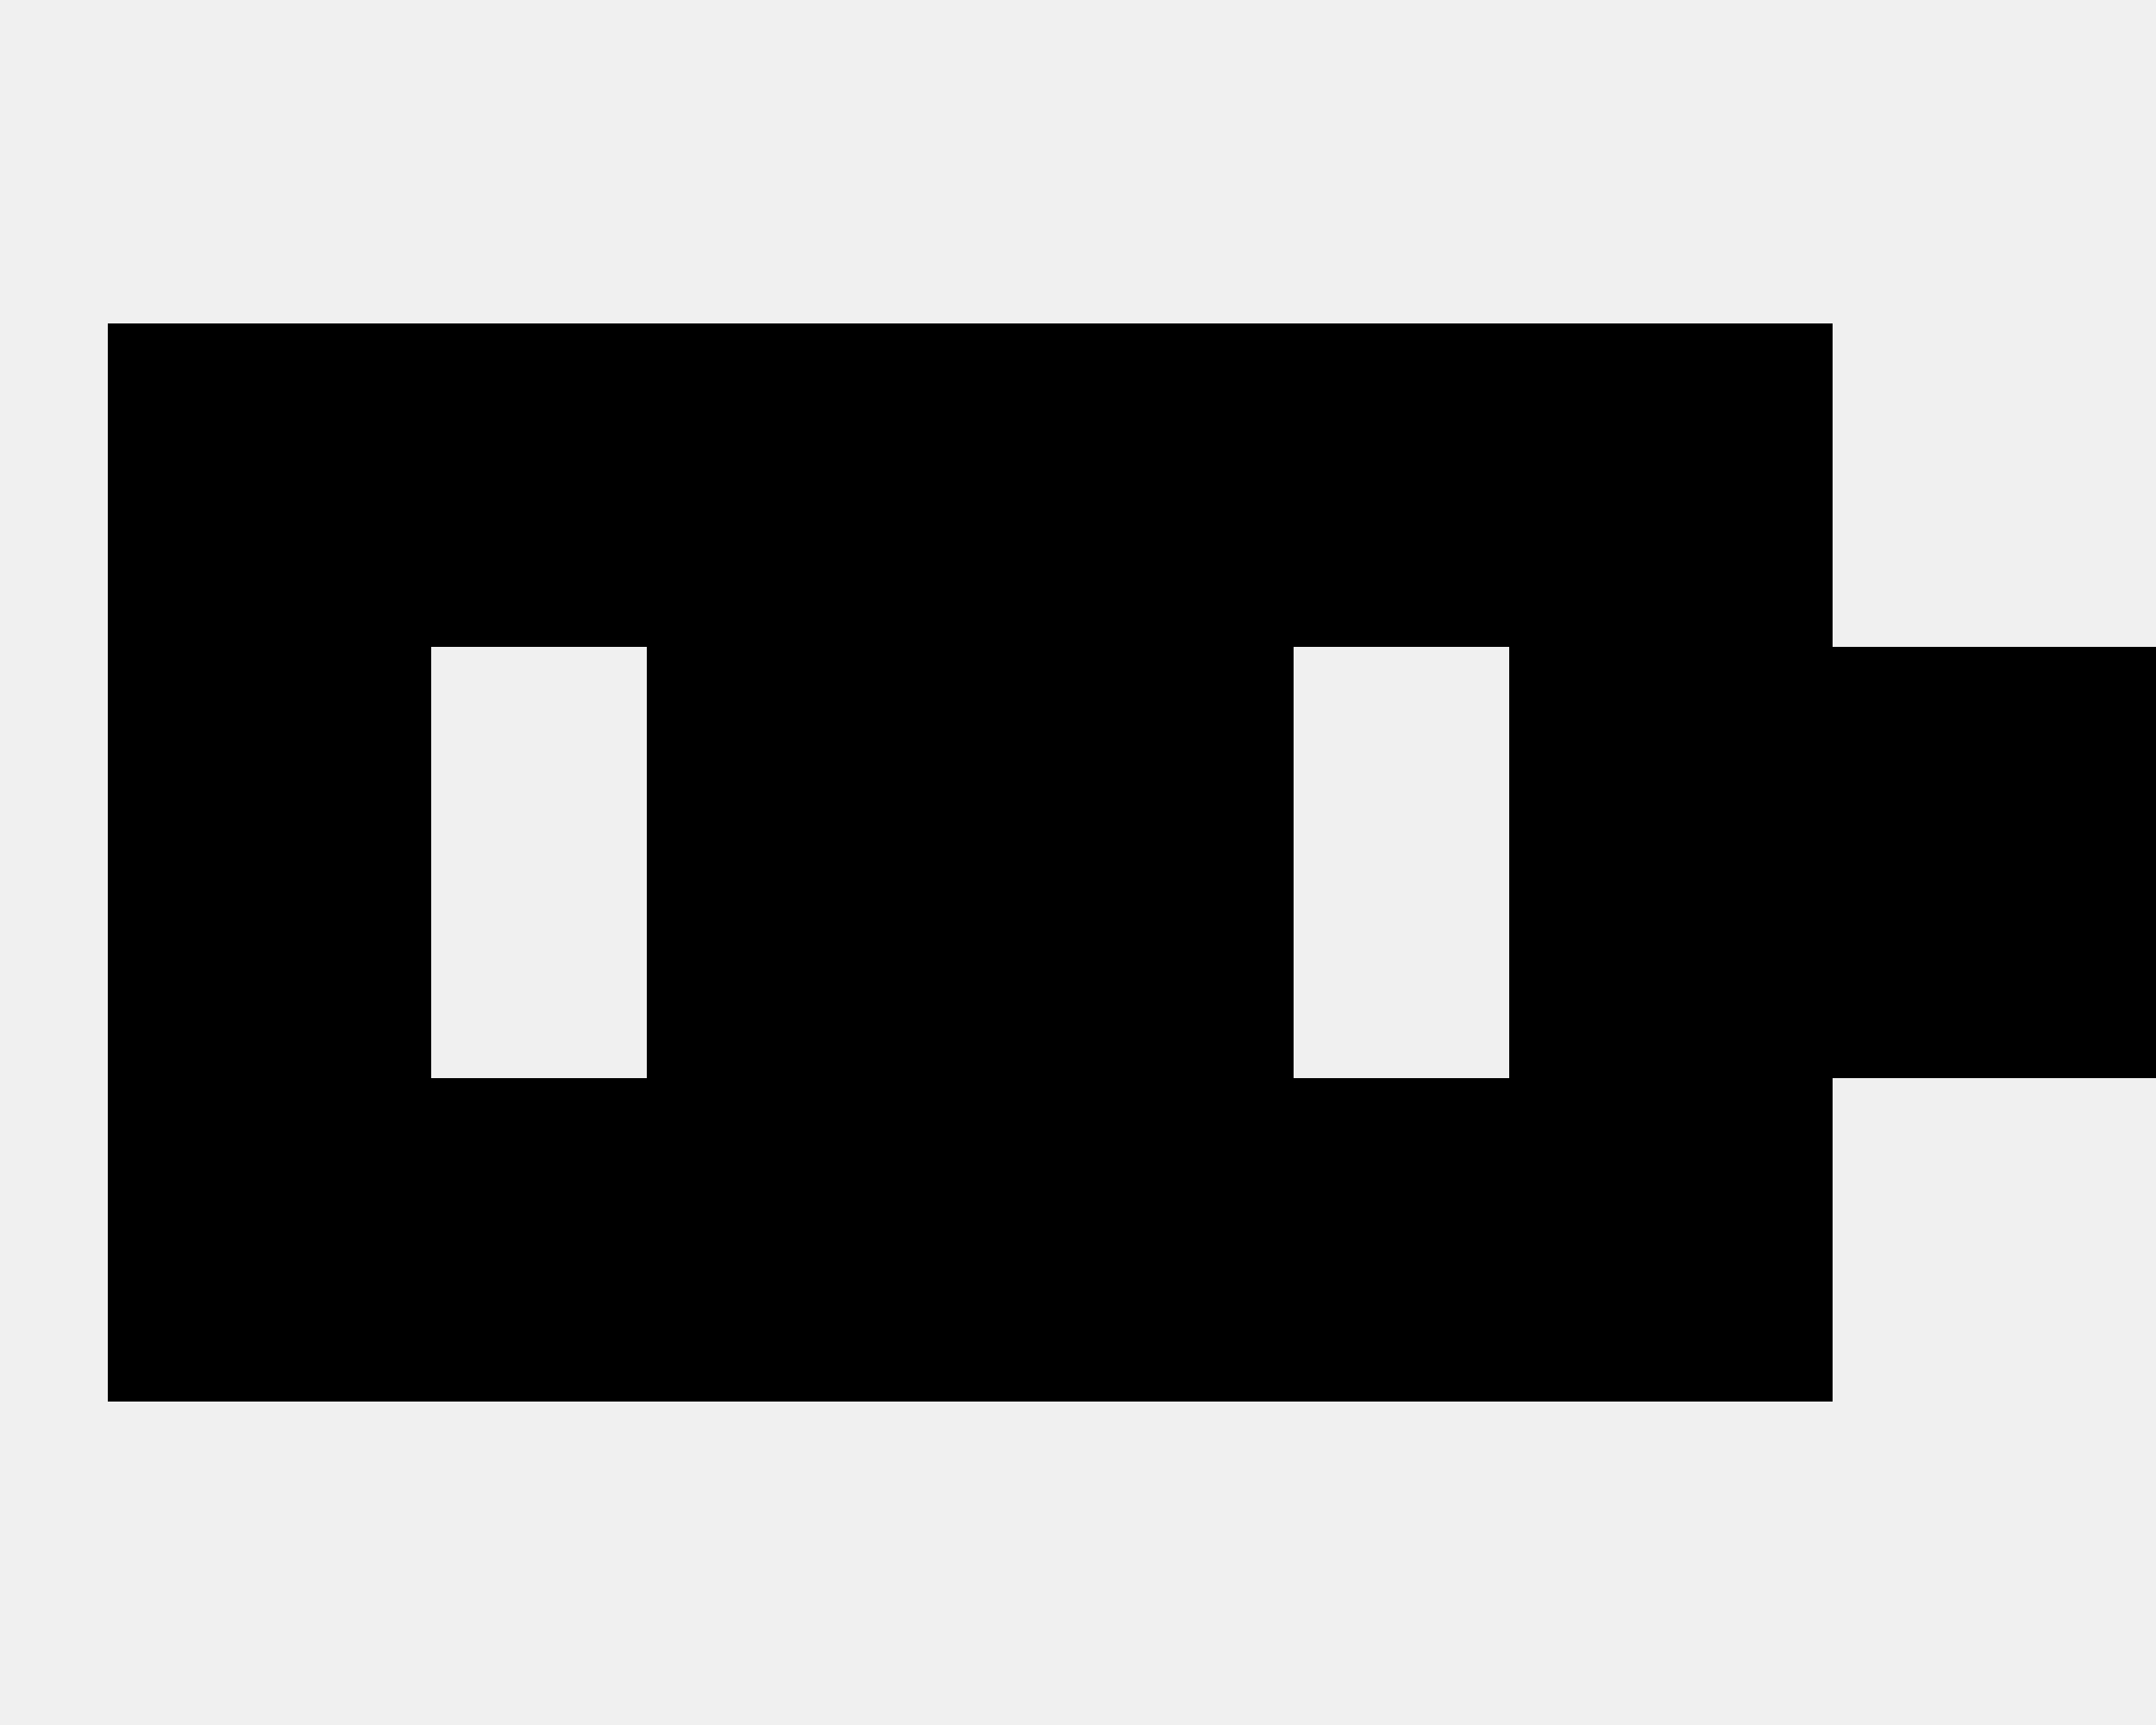
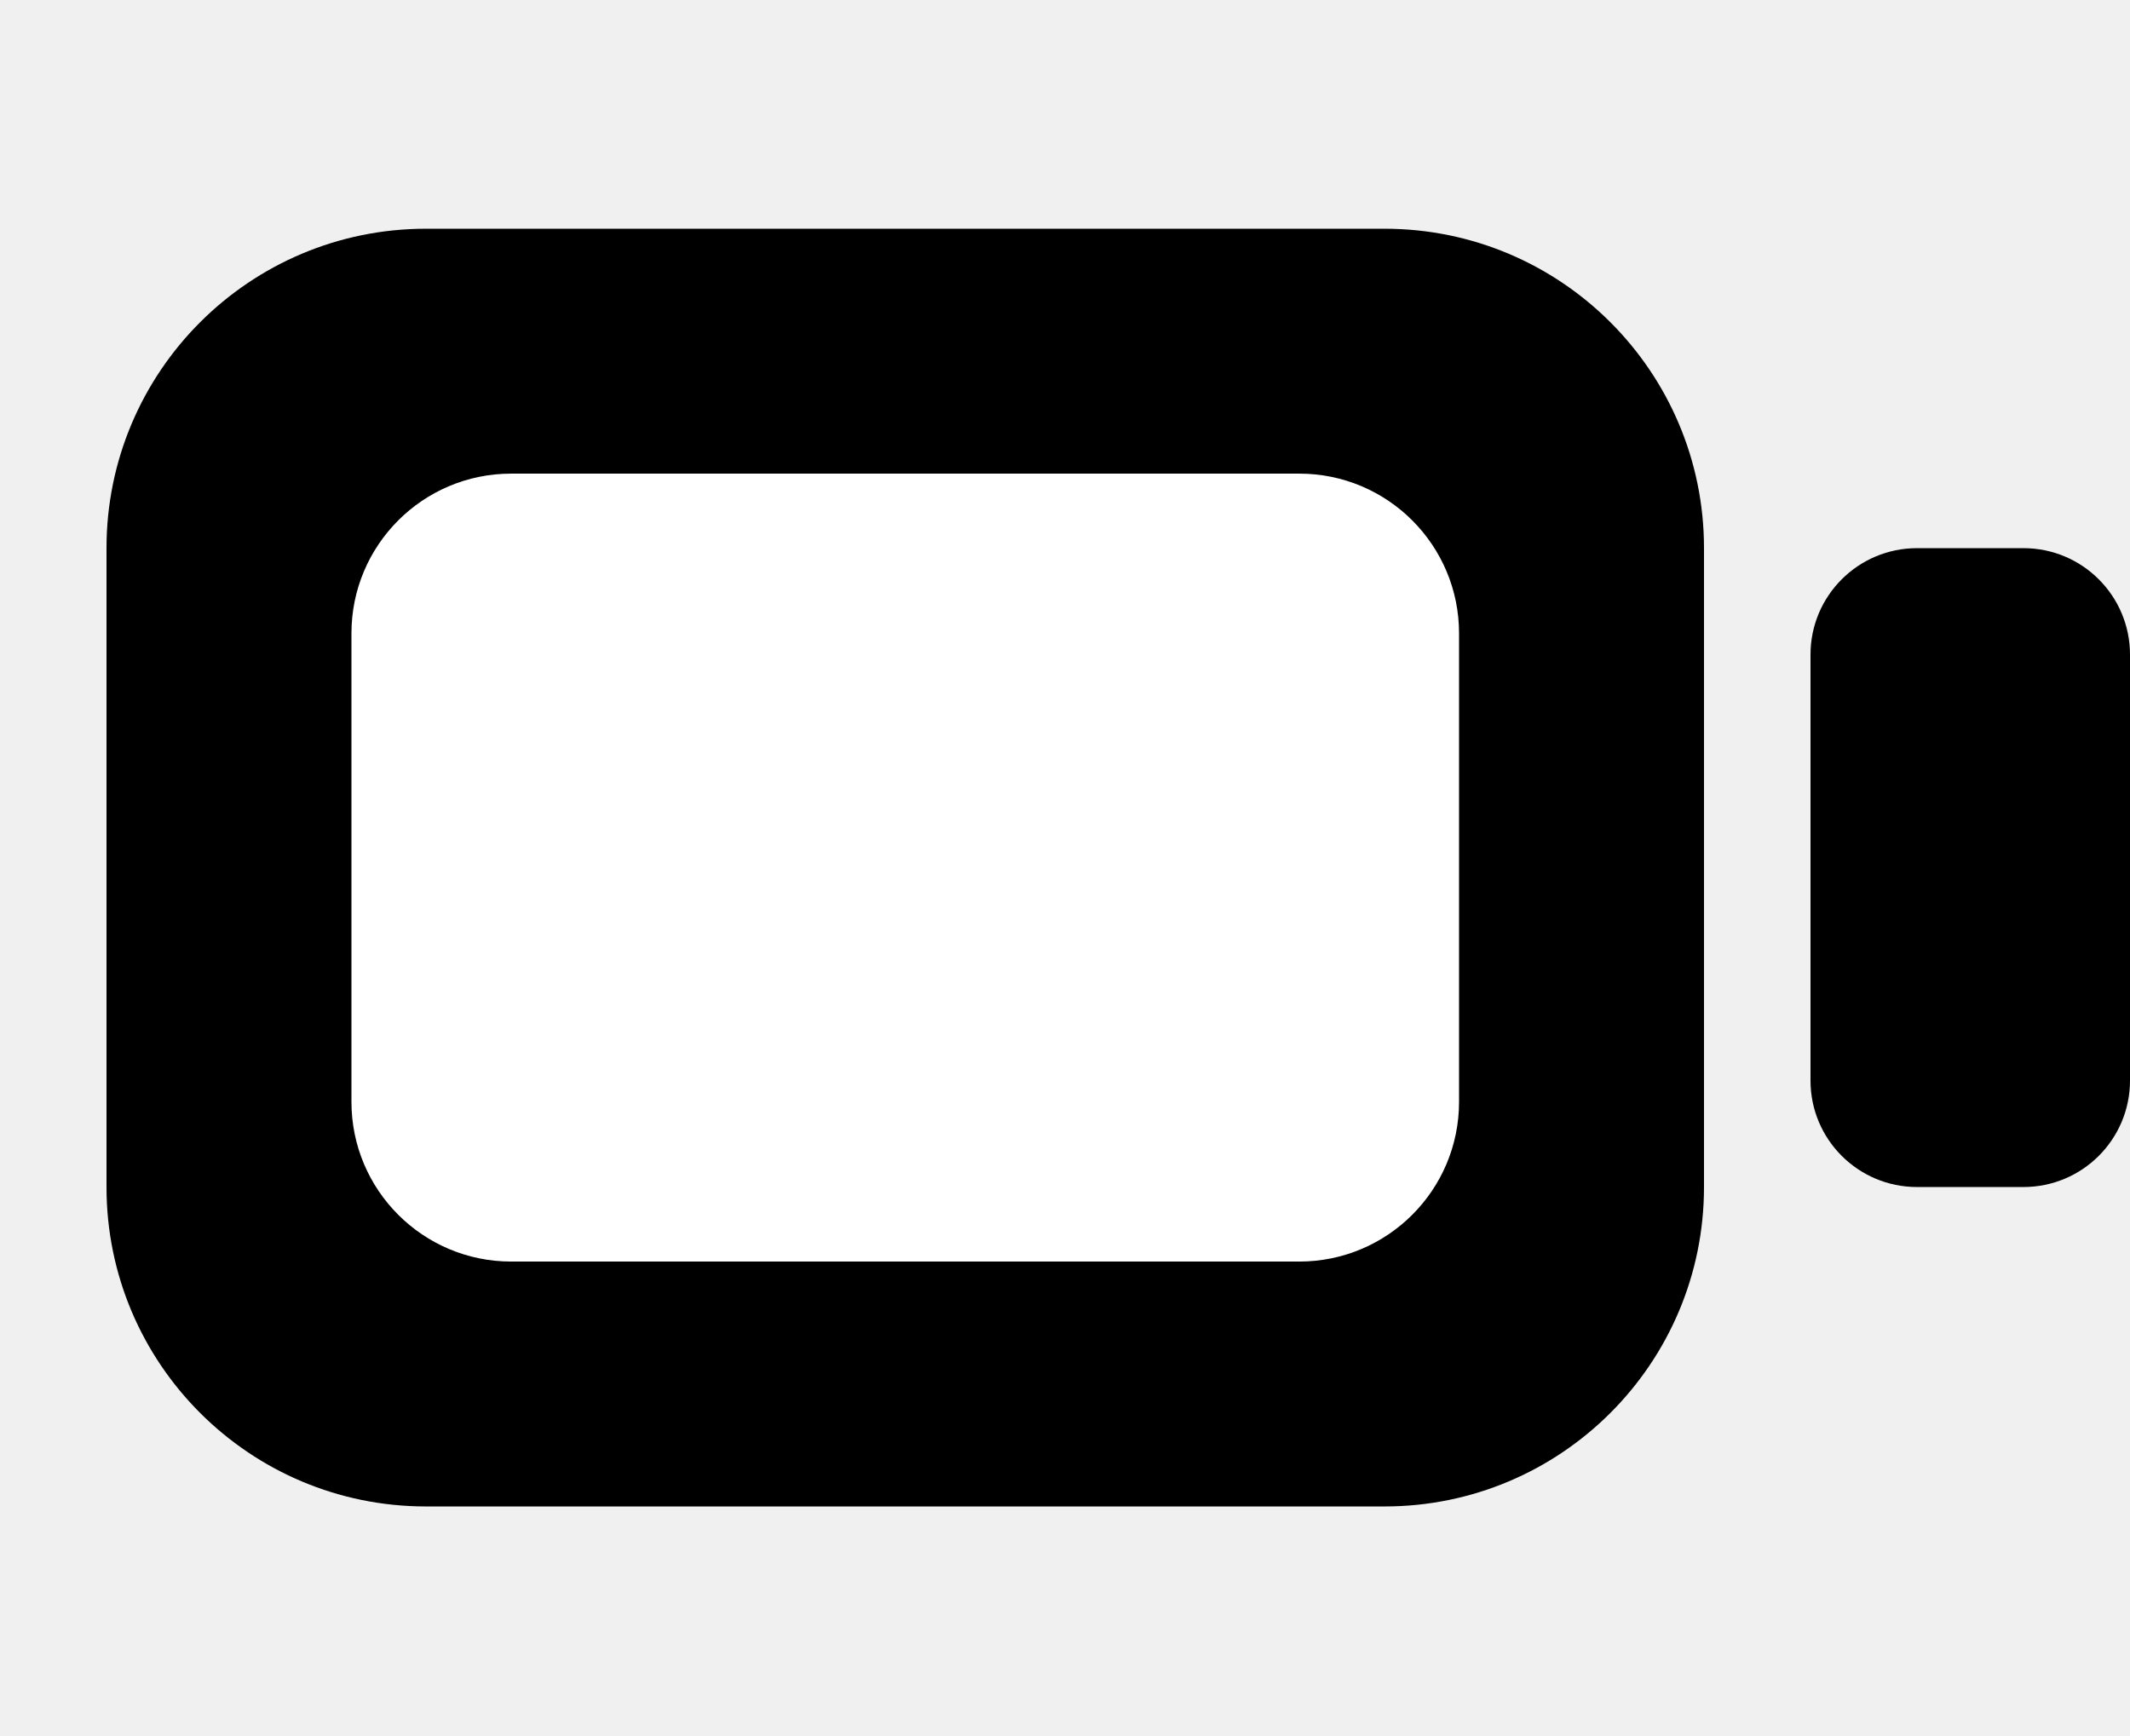
- <svg xmlns="http://www.w3.org/2000/svg" width="20" height="16" viewBox="0 0 20 16">
-   <rect x="1" y="3" width="16" height="3" fill="#000" />
-   <rect x="1" y="10" width="16" height="3" fill="#000" />
-   <rect x="1" y="3" width="3" height="10" fill="#000" />
-   <rect x="14" y="3" width="3" height="10" fill="#000" />
-   <rect x="17" y="6" width="3" height="4" fill="#000" />
-   <rect x="6" y="6" width="6" height="4" fill="#000" />
+ <svg xmlns="http://www.w3.org/2000/svg" width="27" height="22" viewBox="0 0 20 16">
+   <rect x="1" y="2" width="15" height="12" rx="3" ry="3" fill="#000" />
+   <rect x="3.3" y="4.3" width="10.4" height="7.4" rx="1.5" ry="1.5" fill="#fff" />
+   <rect x="17" y="5" width="3" height="6" rx="1" ry="1" fill="#000" />
</svg>
